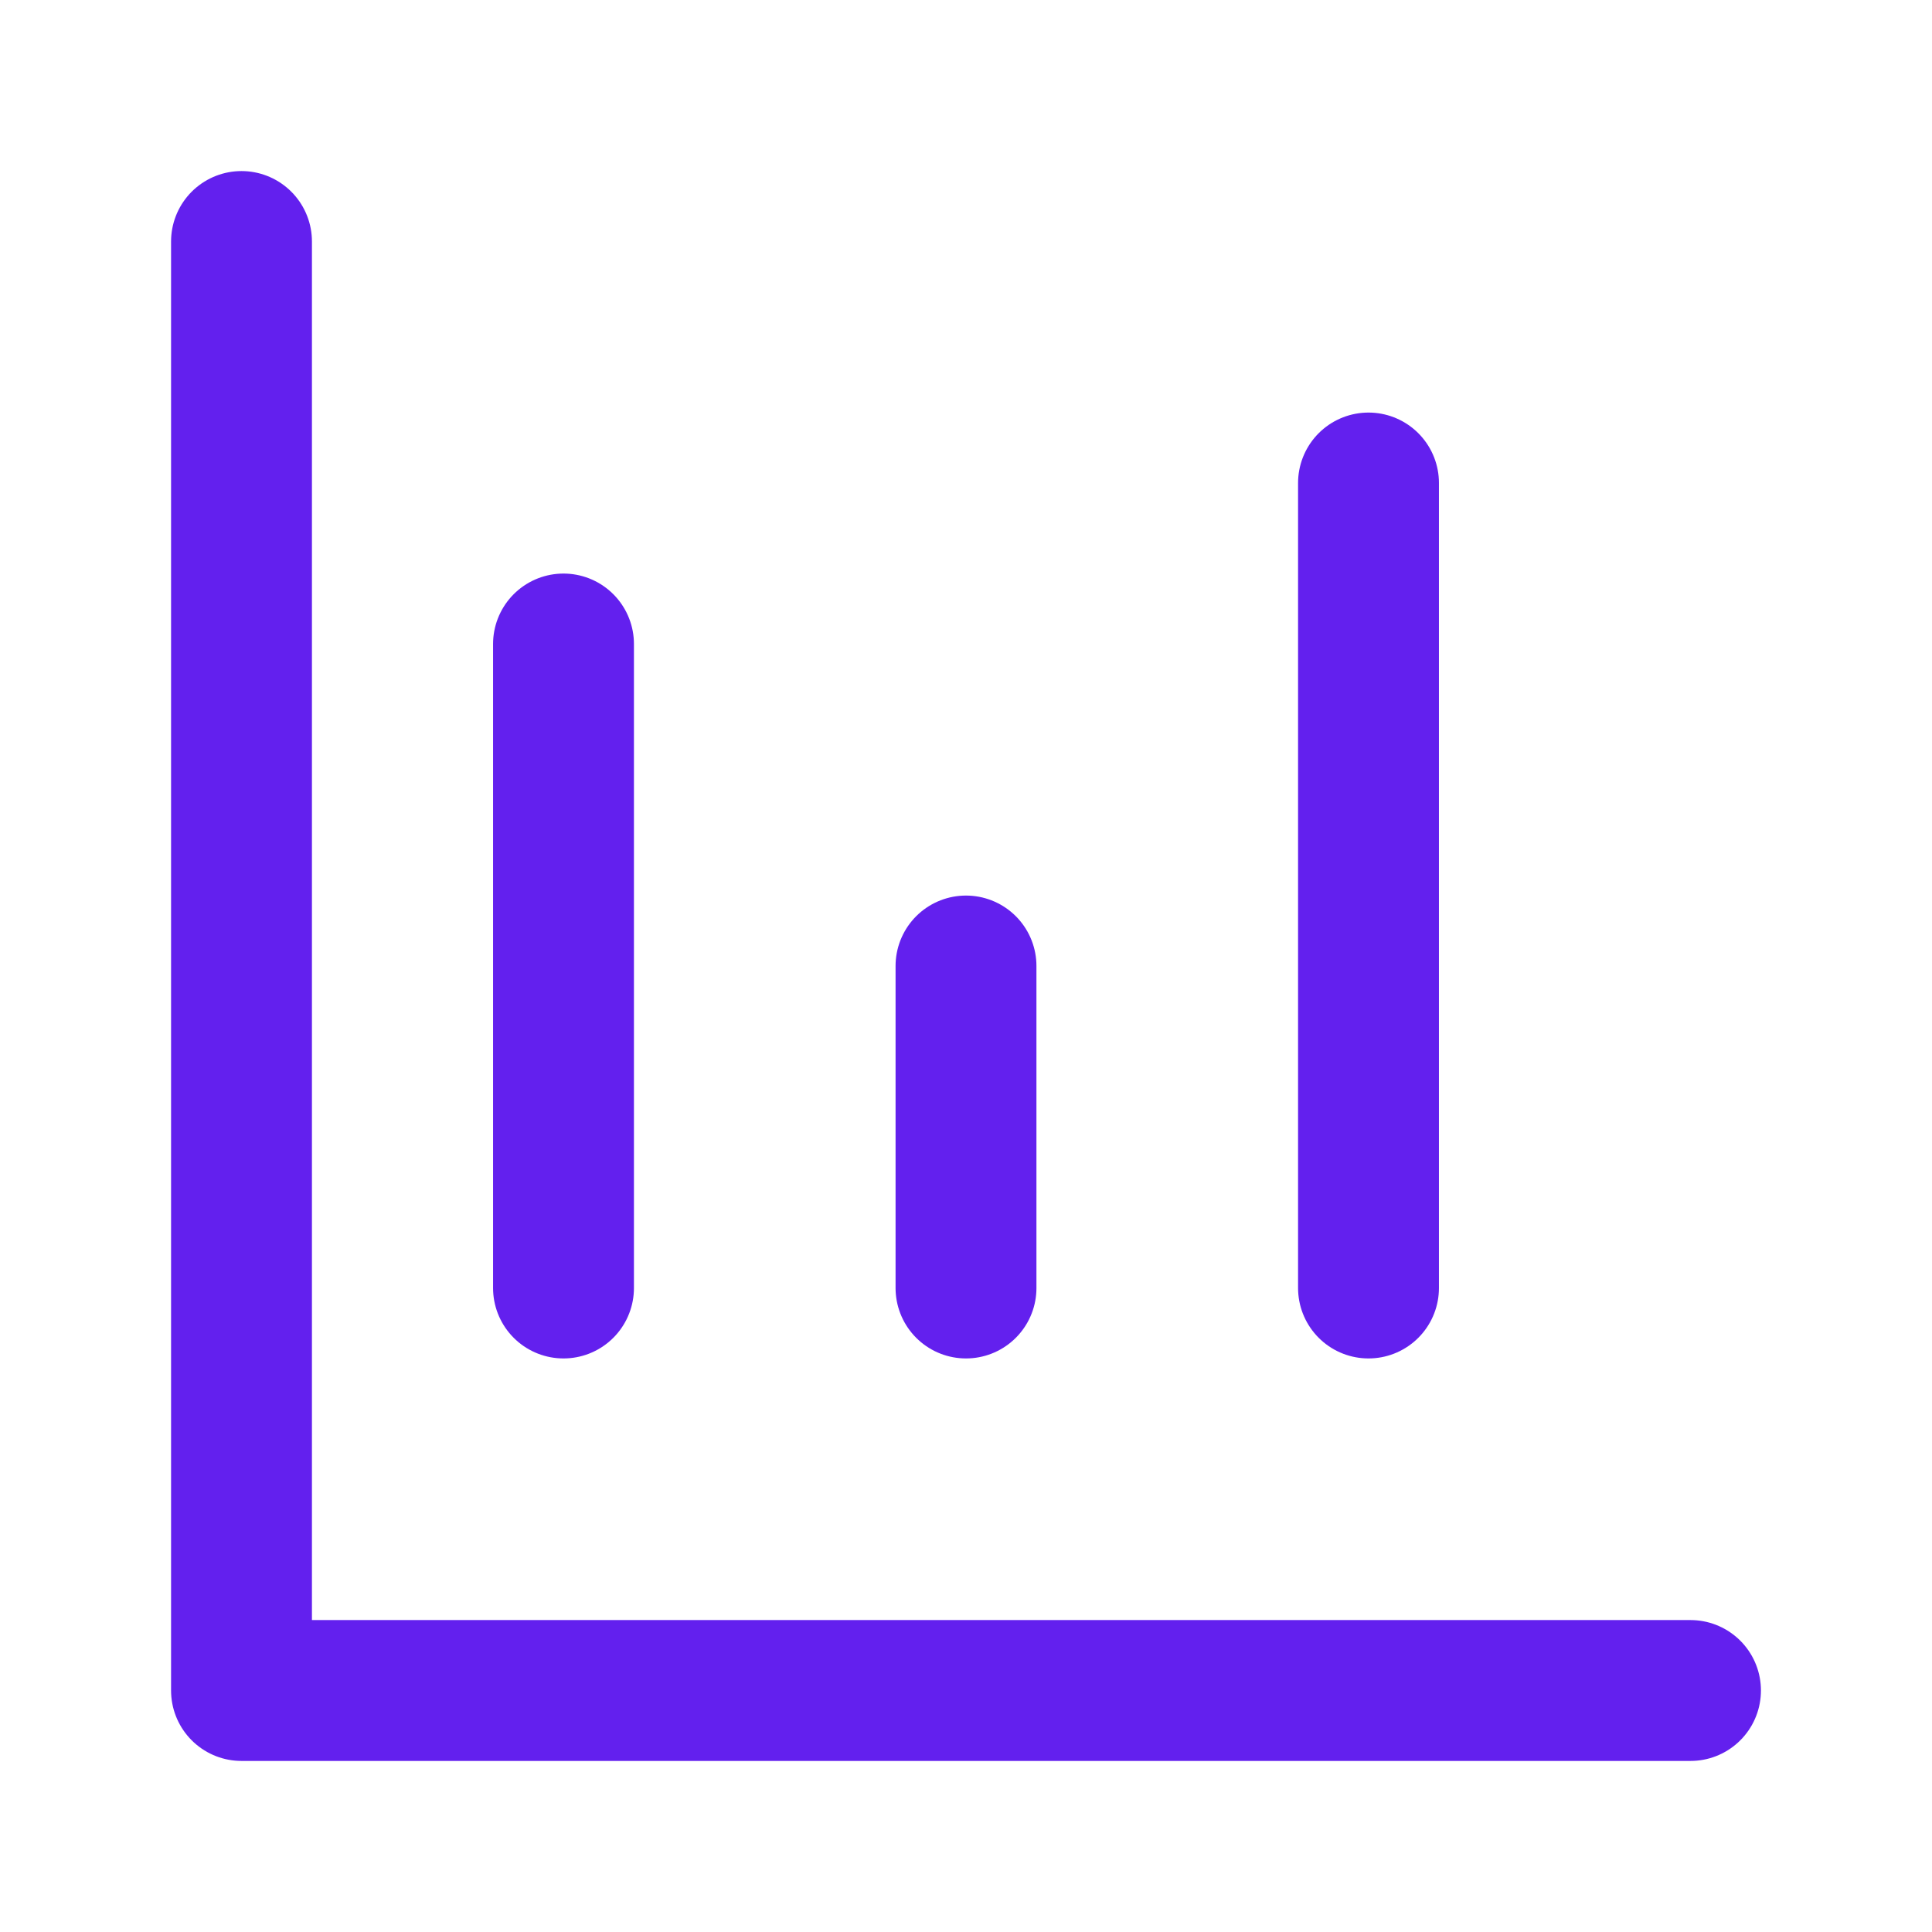
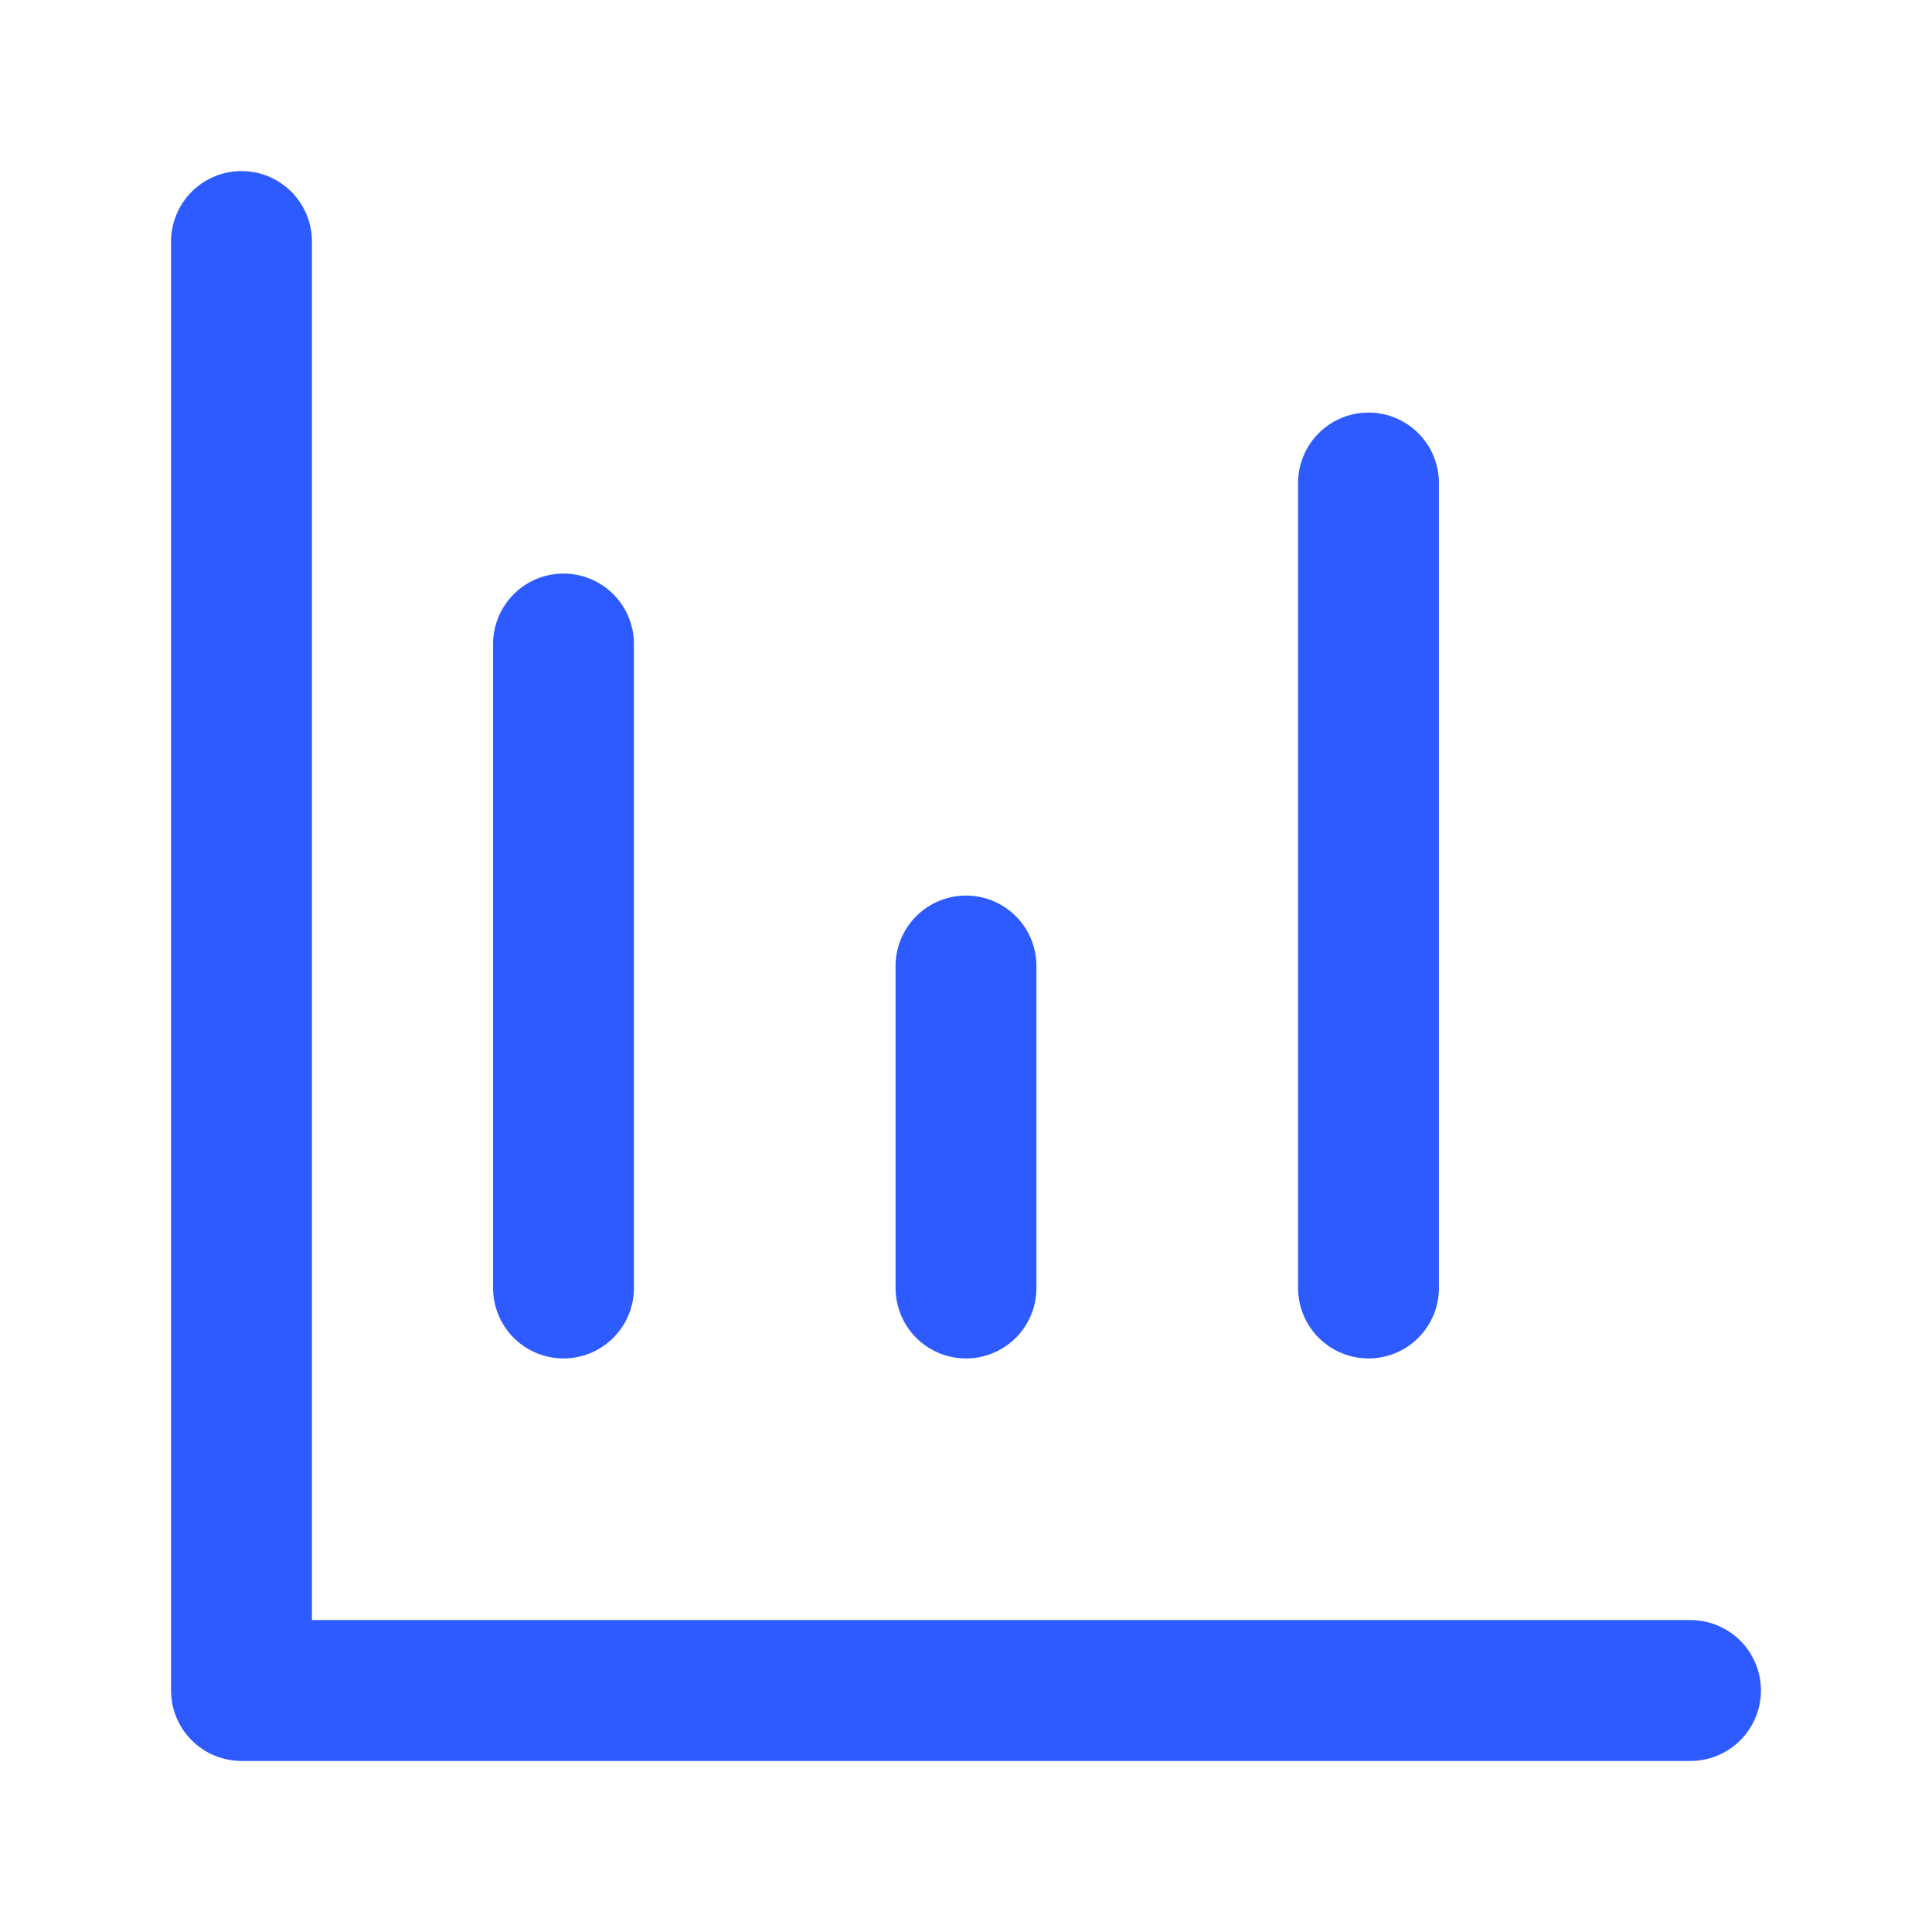
- <svg xmlns="http://www.w3.org/2000/svg" viewBox="0 0 24 24" fill="none" stroke="#6320EE" stroke-width="1.75" stroke-linecap="round" stroke-linejoin="round">
+ <svg xmlns="http://www.w3.org/2000/svg" viewBox="0 0 24 24" fill="none" stroke="#2E5BFF" stroke-width="1.75" stroke-linecap="round" stroke-linejoin="round">
  <path d="M3 3v18h18" />
  <path d="M7 16V8" />
  <path d="M12 16v-4" />
  <path d="M17 16V6" />
</svg>
